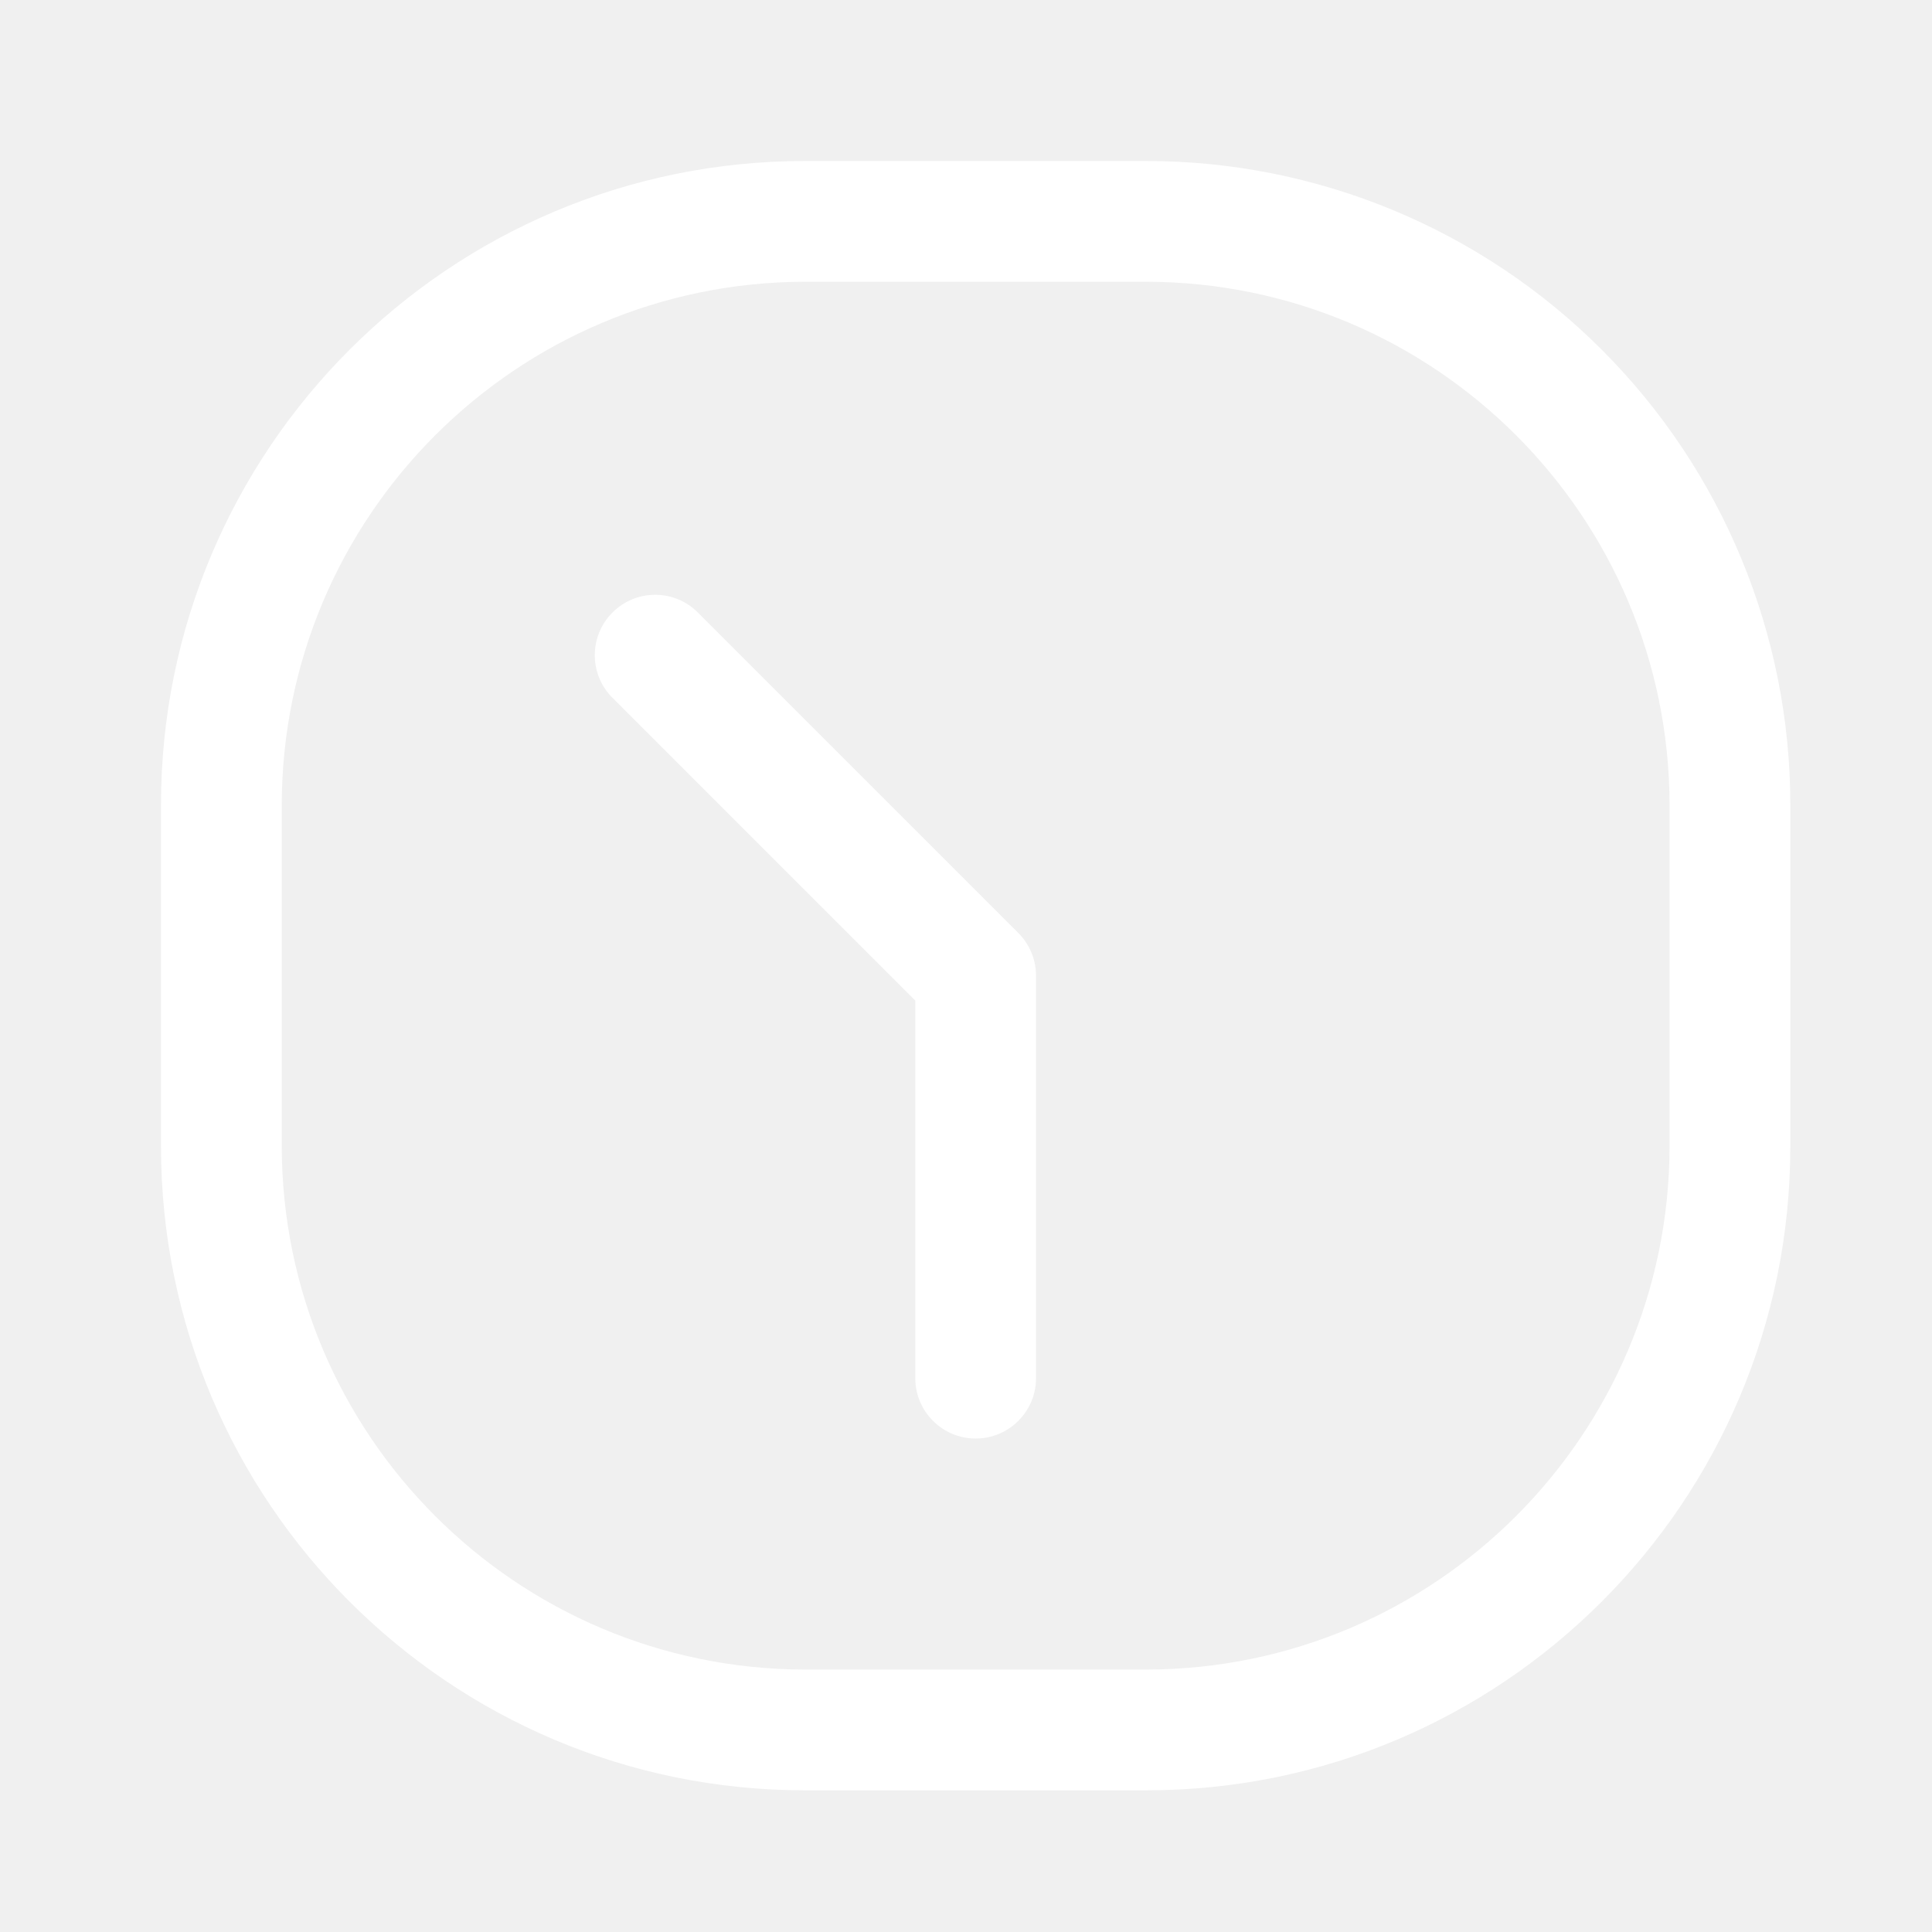
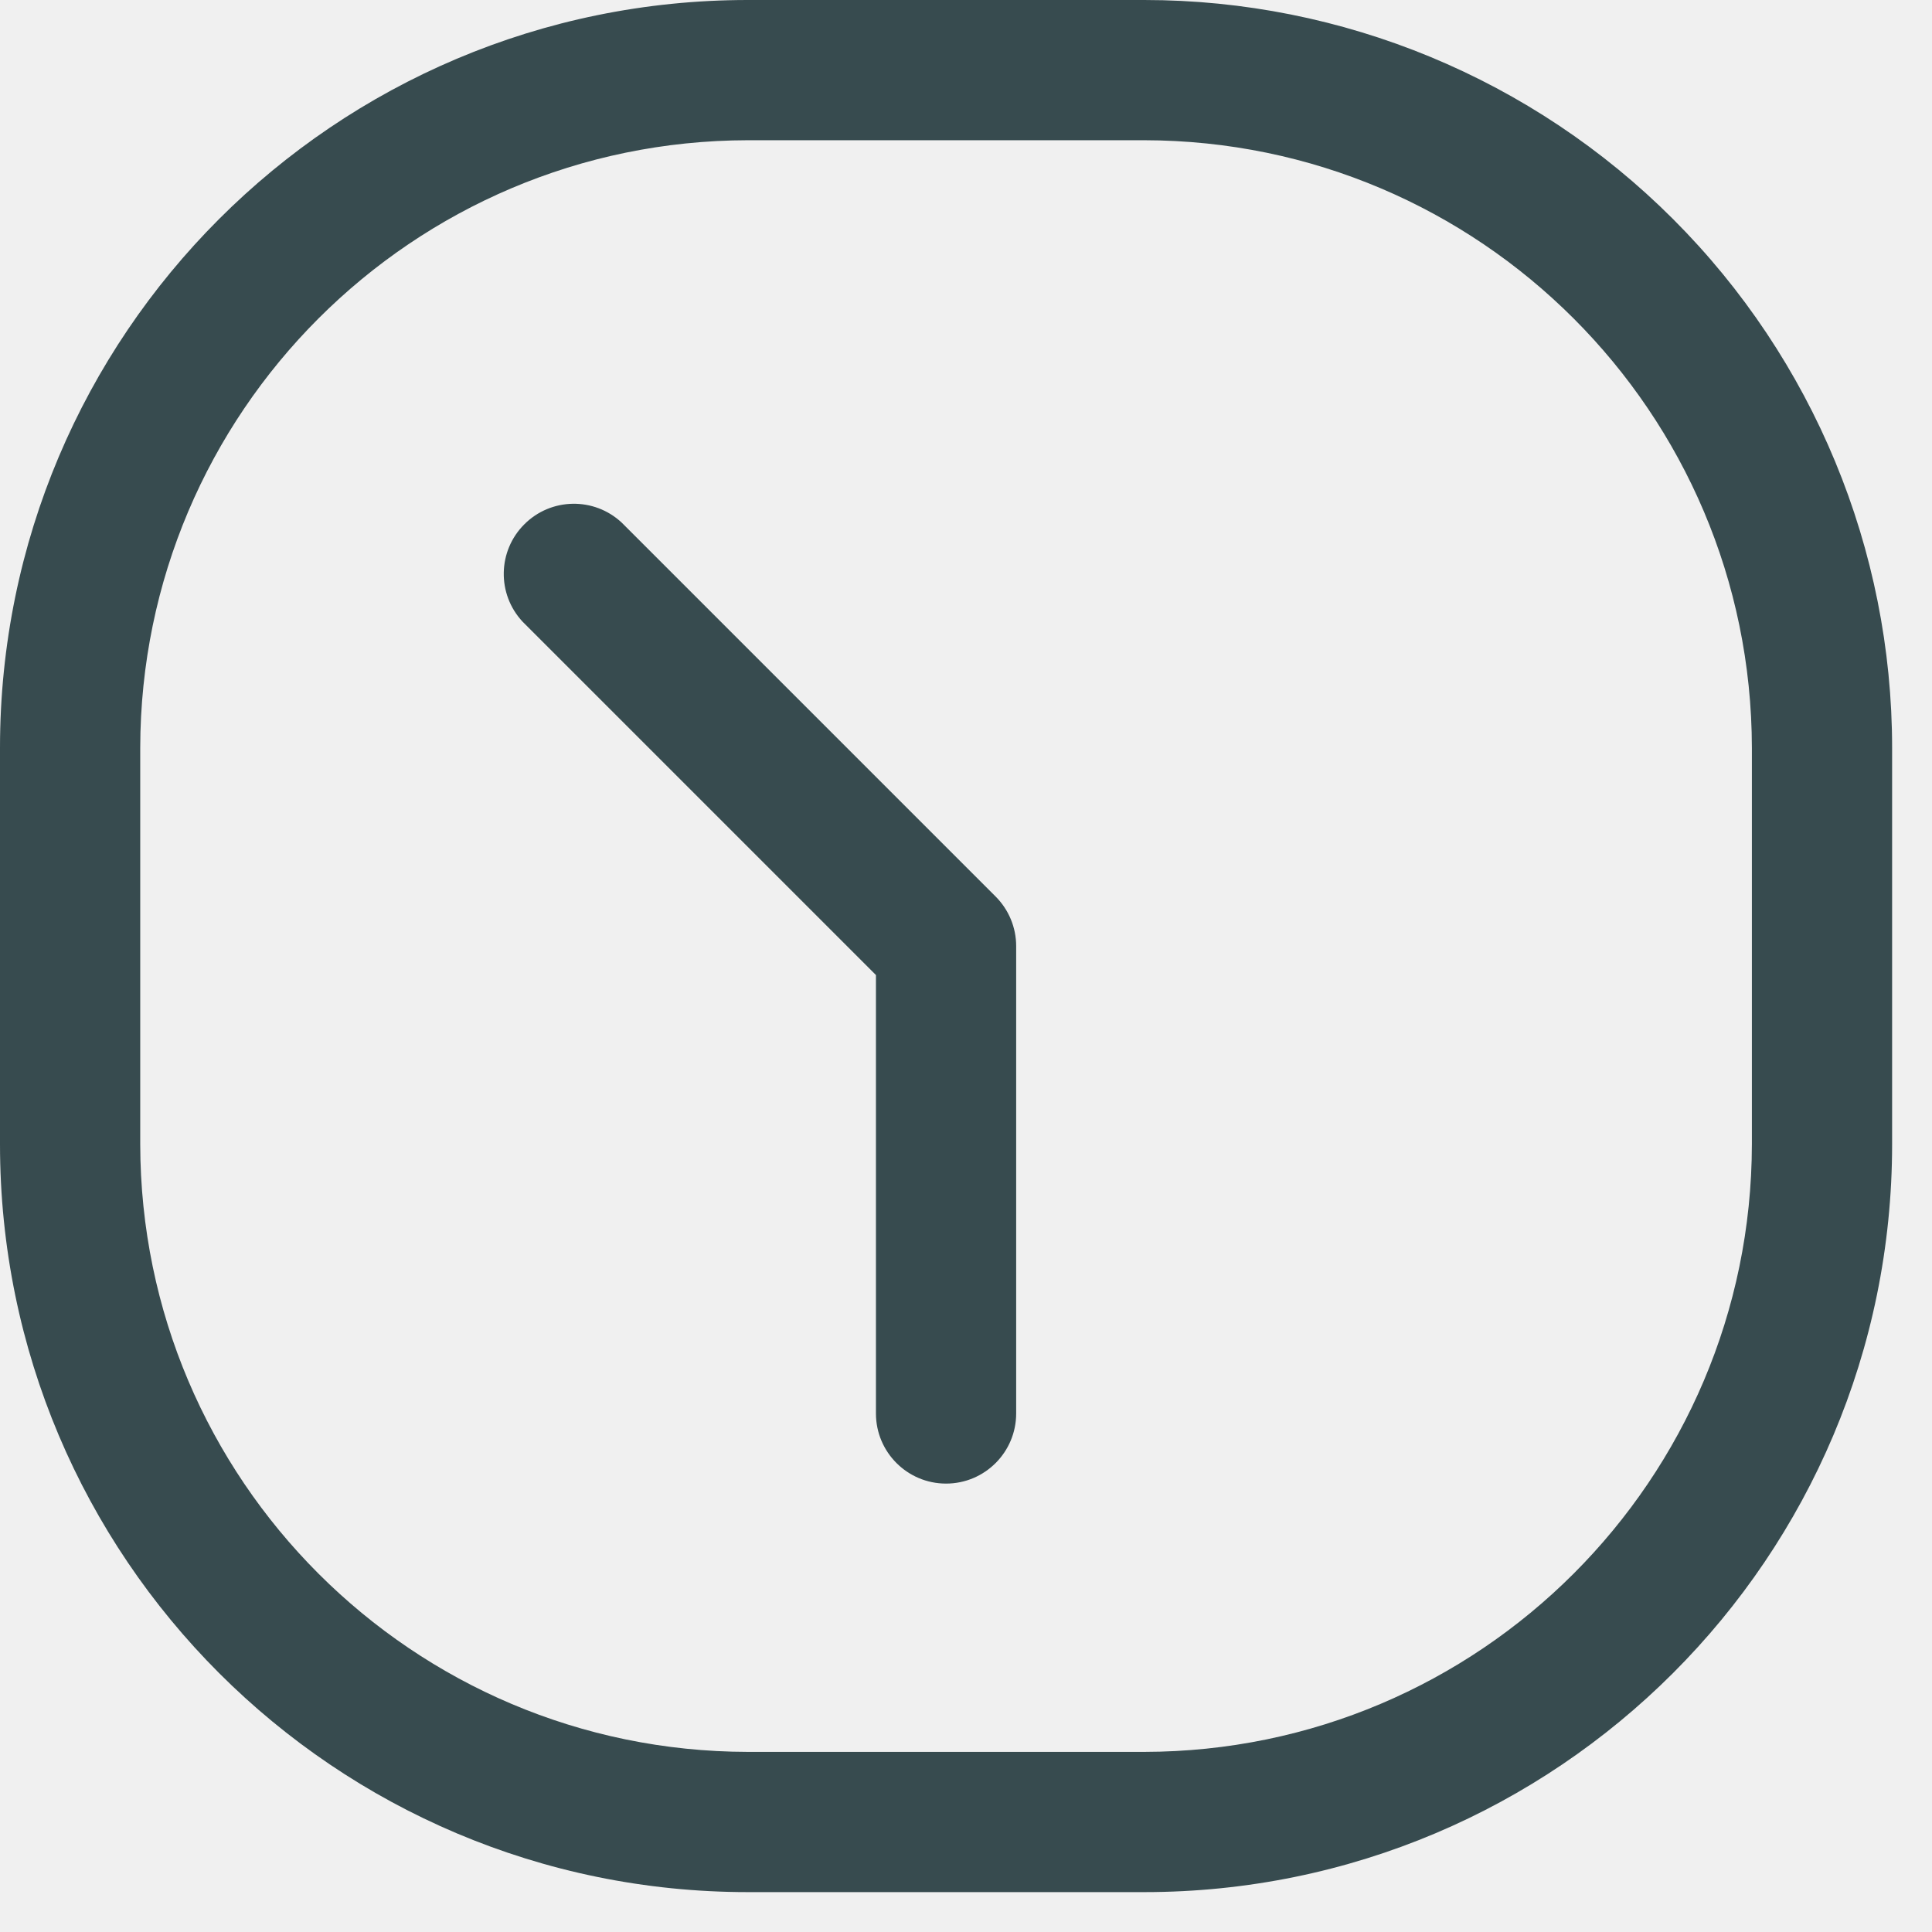
- <svg xmlns="http://www.w3.org/2000/svg" width="36" height="36" viewBox="0 0 36 36" fill="none">
-   <path d="M12.975 11.385C12.532 10.972 11.841 10.984 11.413 11.413C10.984 11.841 10.972 12.532 11.385 12.975L17.055 18.645V25.68C17.055 26.301 17.559 26.805 18.18 26.805C18.801 26.805 19.305 26.301 19.305 25.68V18.18C19.305 17.882 19.186 17.596 18.975 17.385L12.975 11.385Z" fill="white" />
-   <path fill-rule="evenodd" clip-rule="evenodd" d="M15 3H21.36C24.543 3 27.595 4.264 29.845 6.515C32.096 8.765 33.36 11.817 33.36 15V21.36C33.36 27.987 27.987 33.36 21.36 33.36H15C8.373 33.36 3 27.987 3 21.36V15C3 8.373 8.373 3 15 3ZM21.36 31.11C26.741 31.102 31.102 26.741 31.11 21.36V15C31.102 9.619 26.741 5.258 21.36 5.25H15C9.619 5.258 5.258 9.619 5.25 15V21.36C5.258 26.741 9.619 31.102 15 31.11H21.36Z" fill="white" />
+ <svg xmlns="http://www.w3.org/2000/svg" width="31" height="31" viewBox="0 0 31 31" fill="none">
+   <path d="M9.975 8.385C9.532 7.972 8.841 7.984 8.413 8.413C7.984 8.841 7.972 9.532 8.385 9.975L14.055 15.645V22.68C14.055 23.301 14.559 23.805 15.18 23.805C15.801 23.805 16.305 23.301 16.305 22.68V15.18C16.305 14.882 16.186 14.596 15.975 14.385L9.975 8.385Z" fill="#374B4F" />
+   <path fill-rule="evenodd" clip-rule="evenodd" d="M12 0H18.36C21.543 0 24.595 1.264 26.845 3.515C29.096 5.765 30.36 8.817 30.36 12V18.36C30.36 24.987 24.987 30.36 18.36 30.36H12C5.373 30.36 0 24.987 0 18.36V12C0 5.373 5.373 0 12 0ZM18.36 28.11C23.741 28.102 28.102 23.741 28.11 18.36V12C28.102 6.619 23.741 2.258 18.36 2.25H12C6.619 2.258 2.258 6.619 2.25 12V18.36C2.258 23.741 6.619 28.102 12 28.11H18.36Z" fill="#374B4F" />
</svg>
